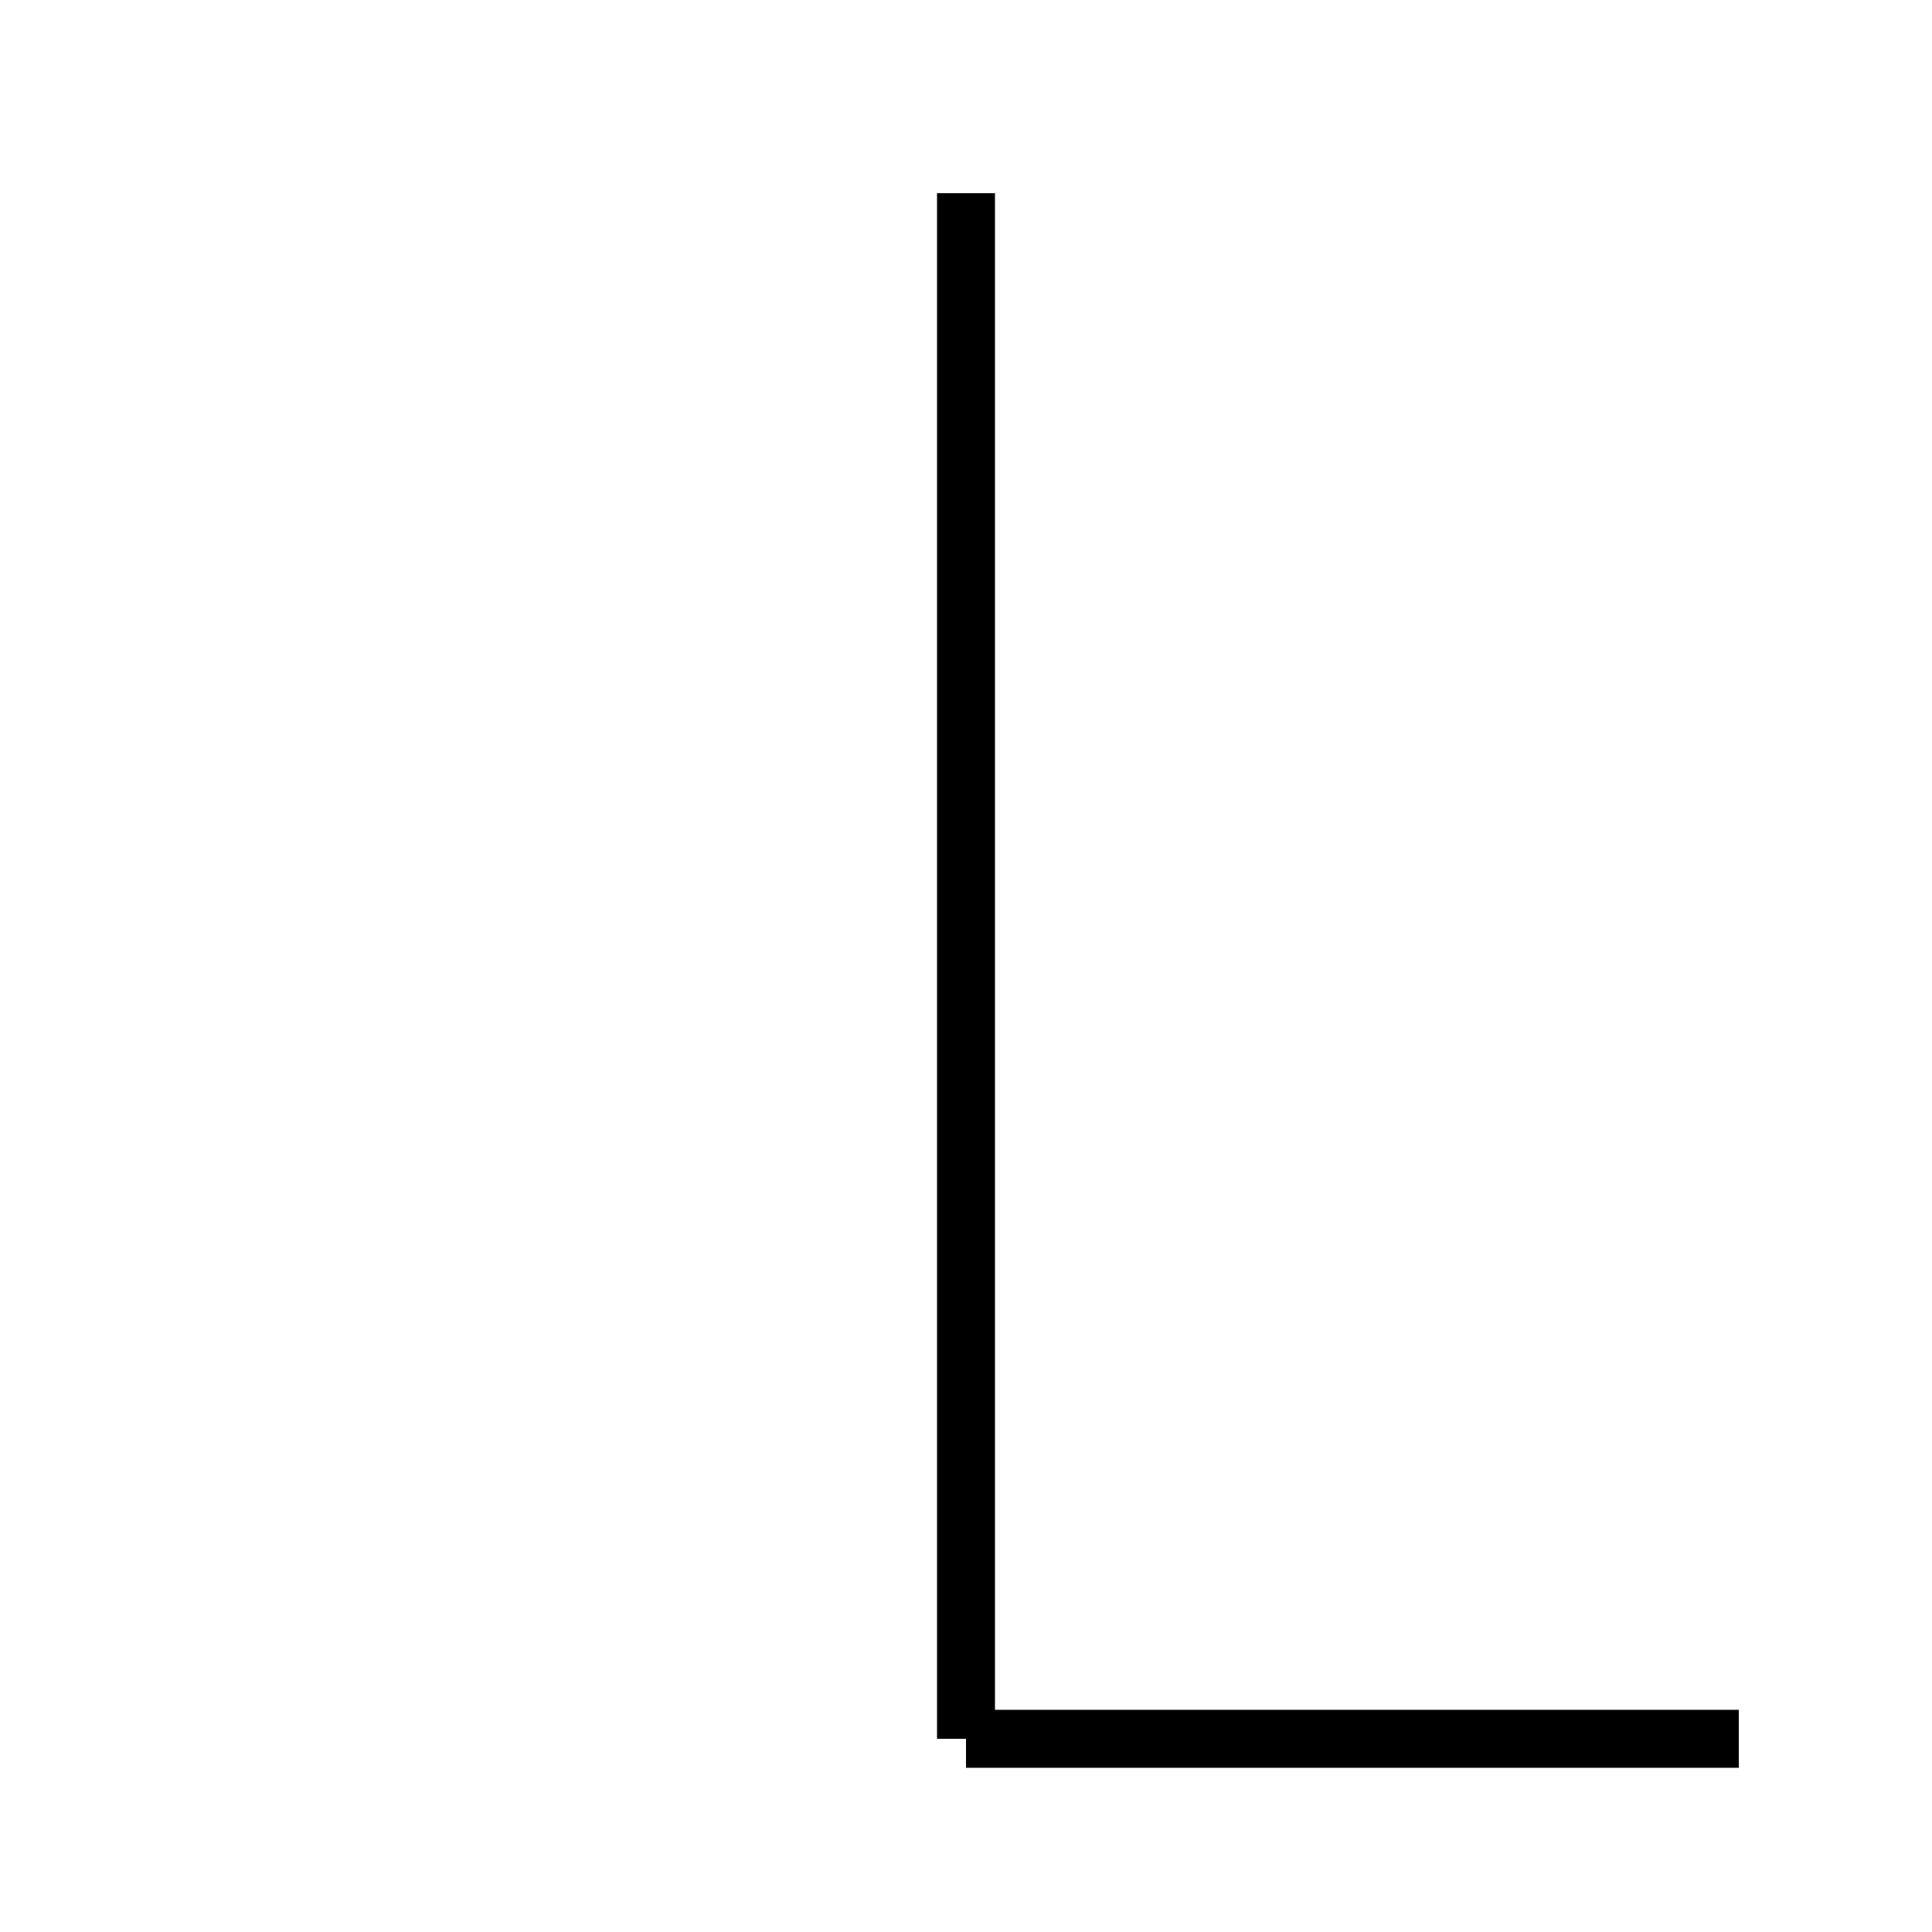
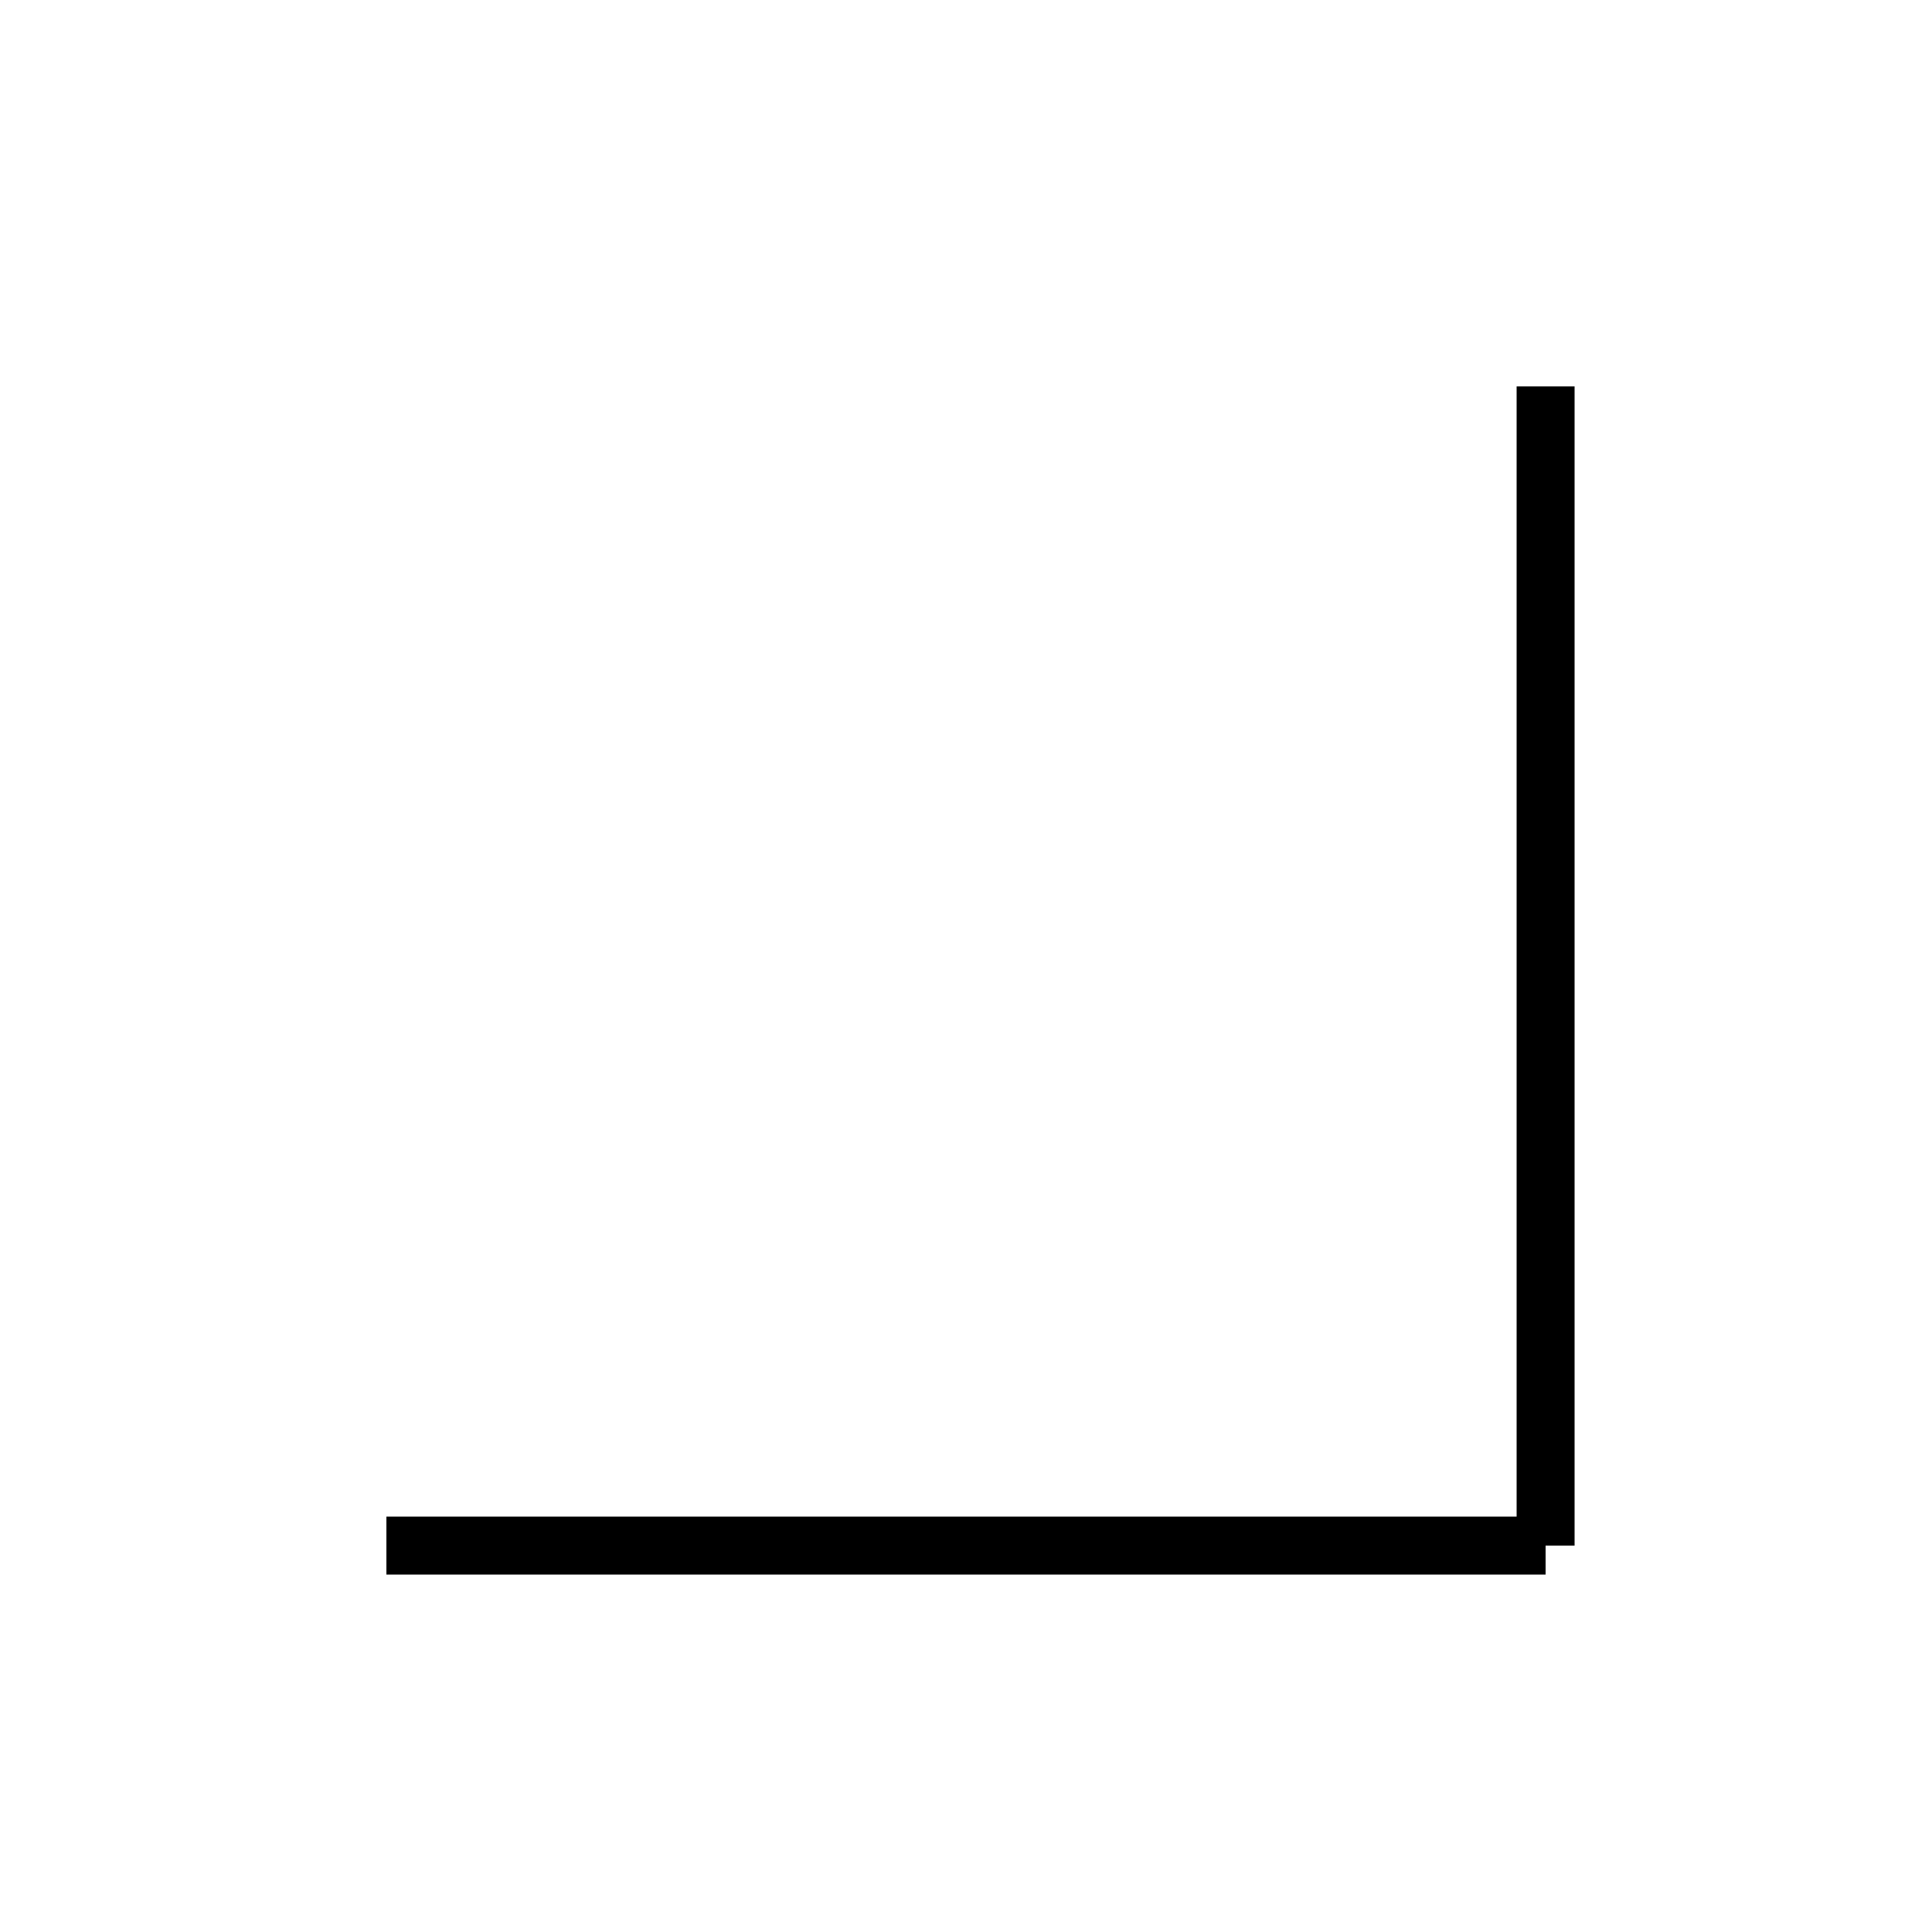
<svg xmlns="http://www.w3.org/2000/svg" width="100" height="100" viewBox="0 0 100 100">
-   <line x1="50" y1="10" x2="50" y2="90" stroke="black" stroke-width="3" />
-   <line x1="50" y1="90" x2="90" y2="90" stroke="black" stroke-width="3" />
+   <line x1="80" y1="20" x2="80" y2="80" stroke="black" stroke-width="3" />
+   <line x1="20" y1="80" x2="80" y2="80" stroke="black" stroke-width="3" />
</svg>
